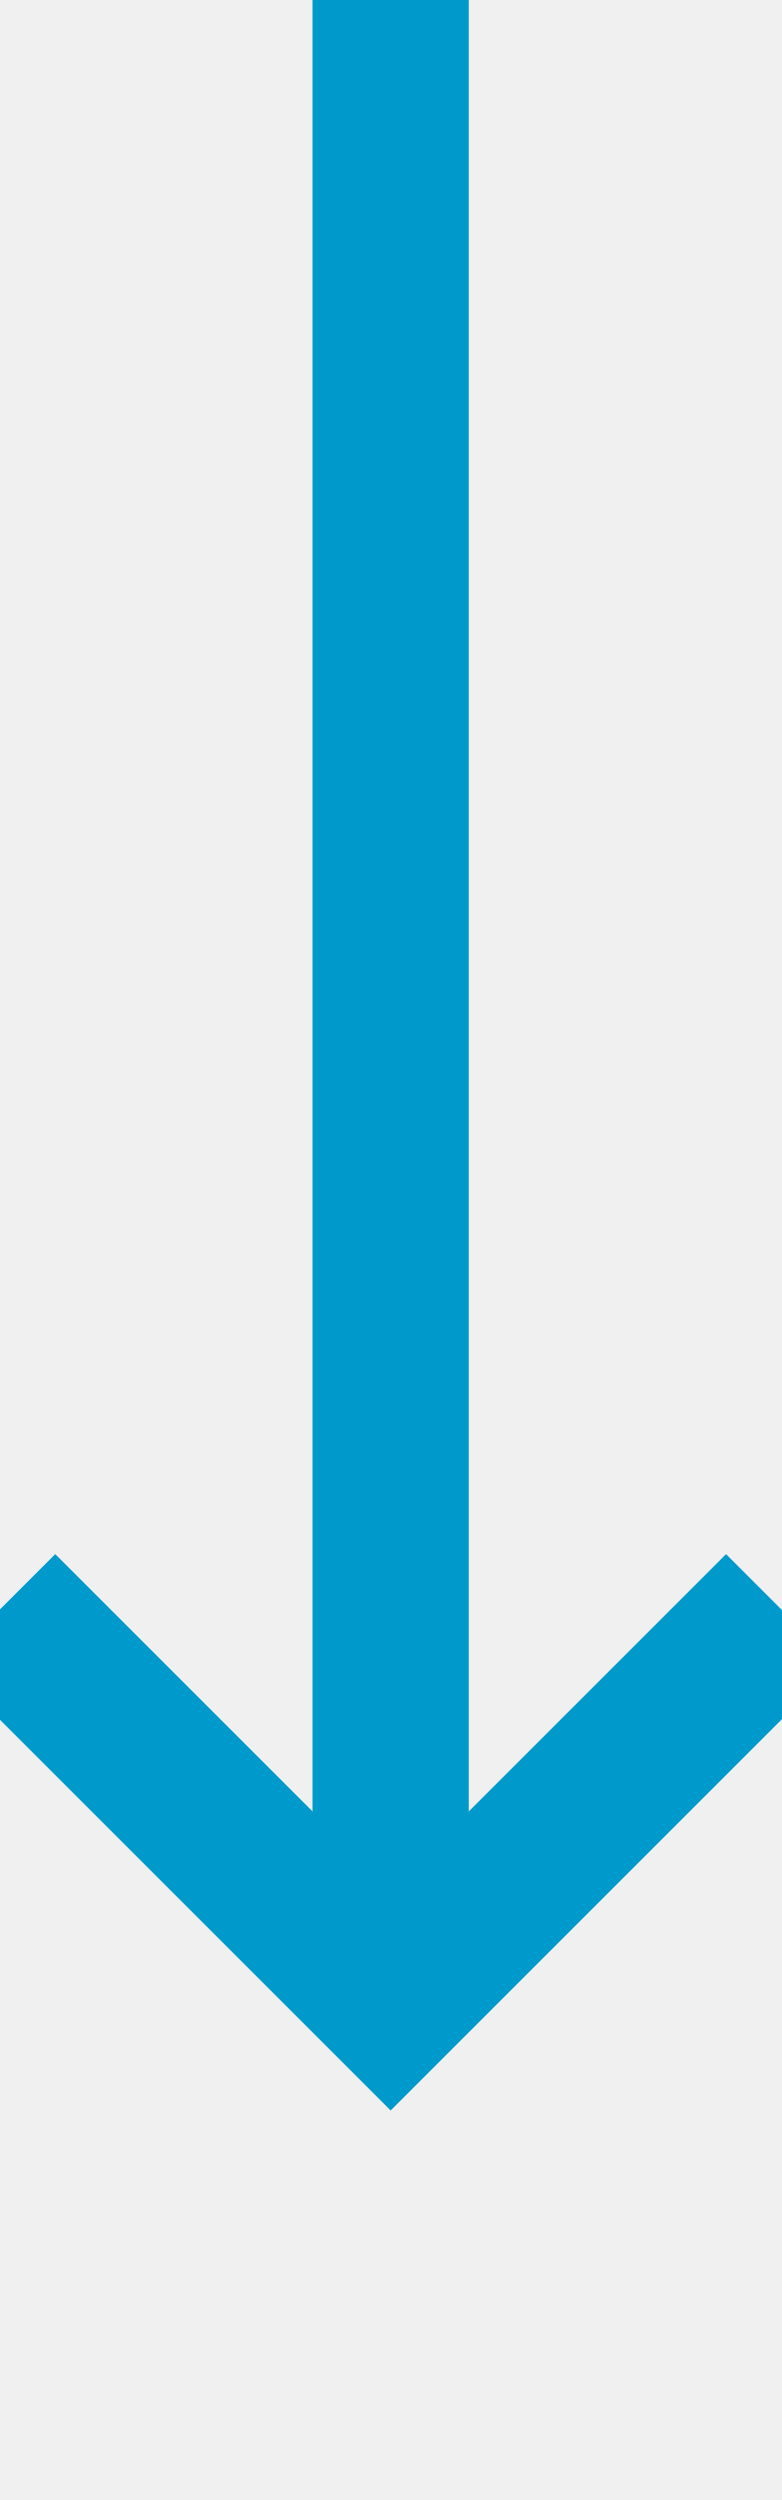
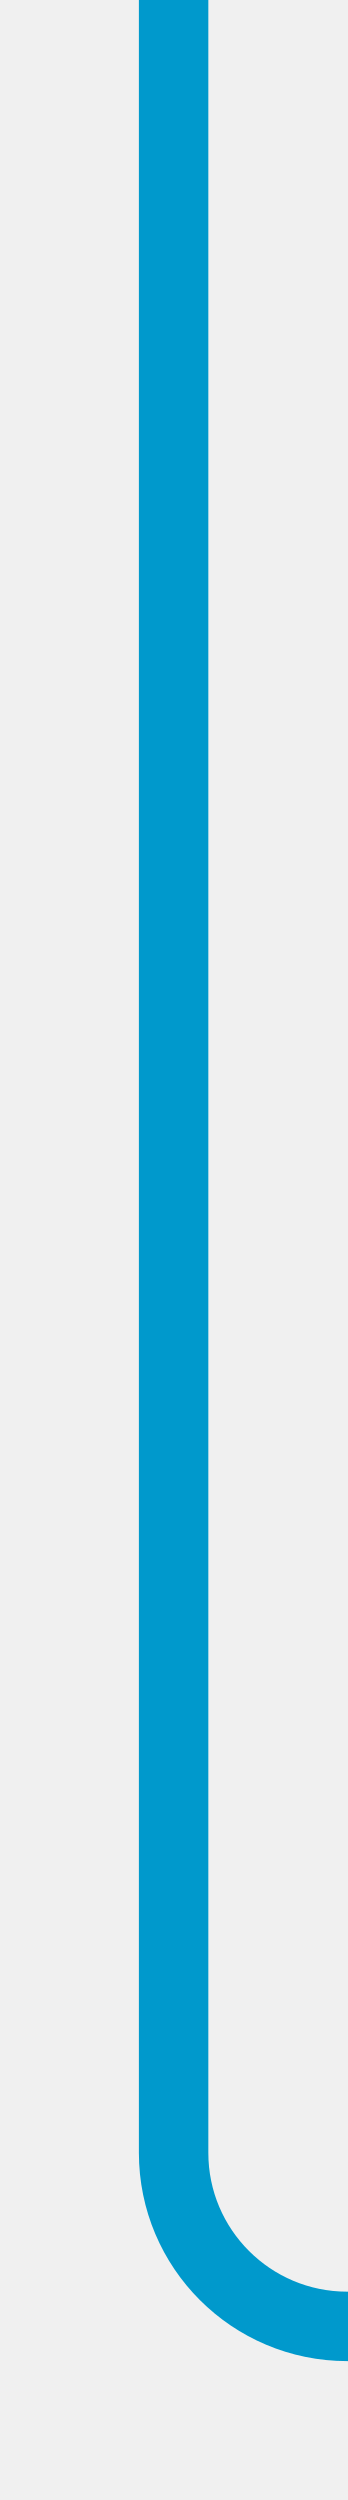
- <svg xmlns="http://www.w3.org/2000/svg" version="1.1" width="10px" height="32px" preserveAspectRatio="xMidYMin meet" viewBox="333 1483  8 32">
-   <path d="M 337 1483  L 337 1508  " stroke-width="2" stroke="#0099cc" fill="none" />
-   <path d="M 341.293 1502.893  L 337 1507.186  L 332.707 1502.893  L 331.293 1504.307  L 336.293 1509.307  L 337 1510.014  L 337.707 1509.307  L 342.707 1504.307  L 341.293 1502.893  Z " fill-rule="nonzero" fill="#0099cc" stroke="none" />
+ <svg xmlns="http://www.w3.org/2000/svg" version="1.1" width="10px" height="72px" preserveAspectRatio="xMidYMin meet" viewBox="876 1043  8 72">
+   <defs>
+     <mask fill="white" id="clip13">
+       <path d="M 903 1096  L 937 1096  L 937 1124  L 903 1124  Z M 877 1043  L 1037 1043  L 1037 1124  L 877 1124  Z " fill-rule="evenodd" />
+     </mask>
+   </defs>
+   <path d="M 880 1043  L 880 1105  A 5 5 0 0 0 885 1110 L 1025 1110  " stroke-width="2" stroke="#0099cc" fill="none" mask="url(#clip13)" />
+   <path d="M 1019.893 1105.707  L 1024.186 1110  L 1019.893 1114.293  L 1021.307 1115.707  L 1026.307 1110.707  L 1027.014 1110  L 1026.307 1109.293  L 1021.307 1104.293  L 1019.893 1105.707  Z " fill-rule="nonzero" fill="#0099cc" stroke="none" mask="url(#clip13)" />
</svg>
